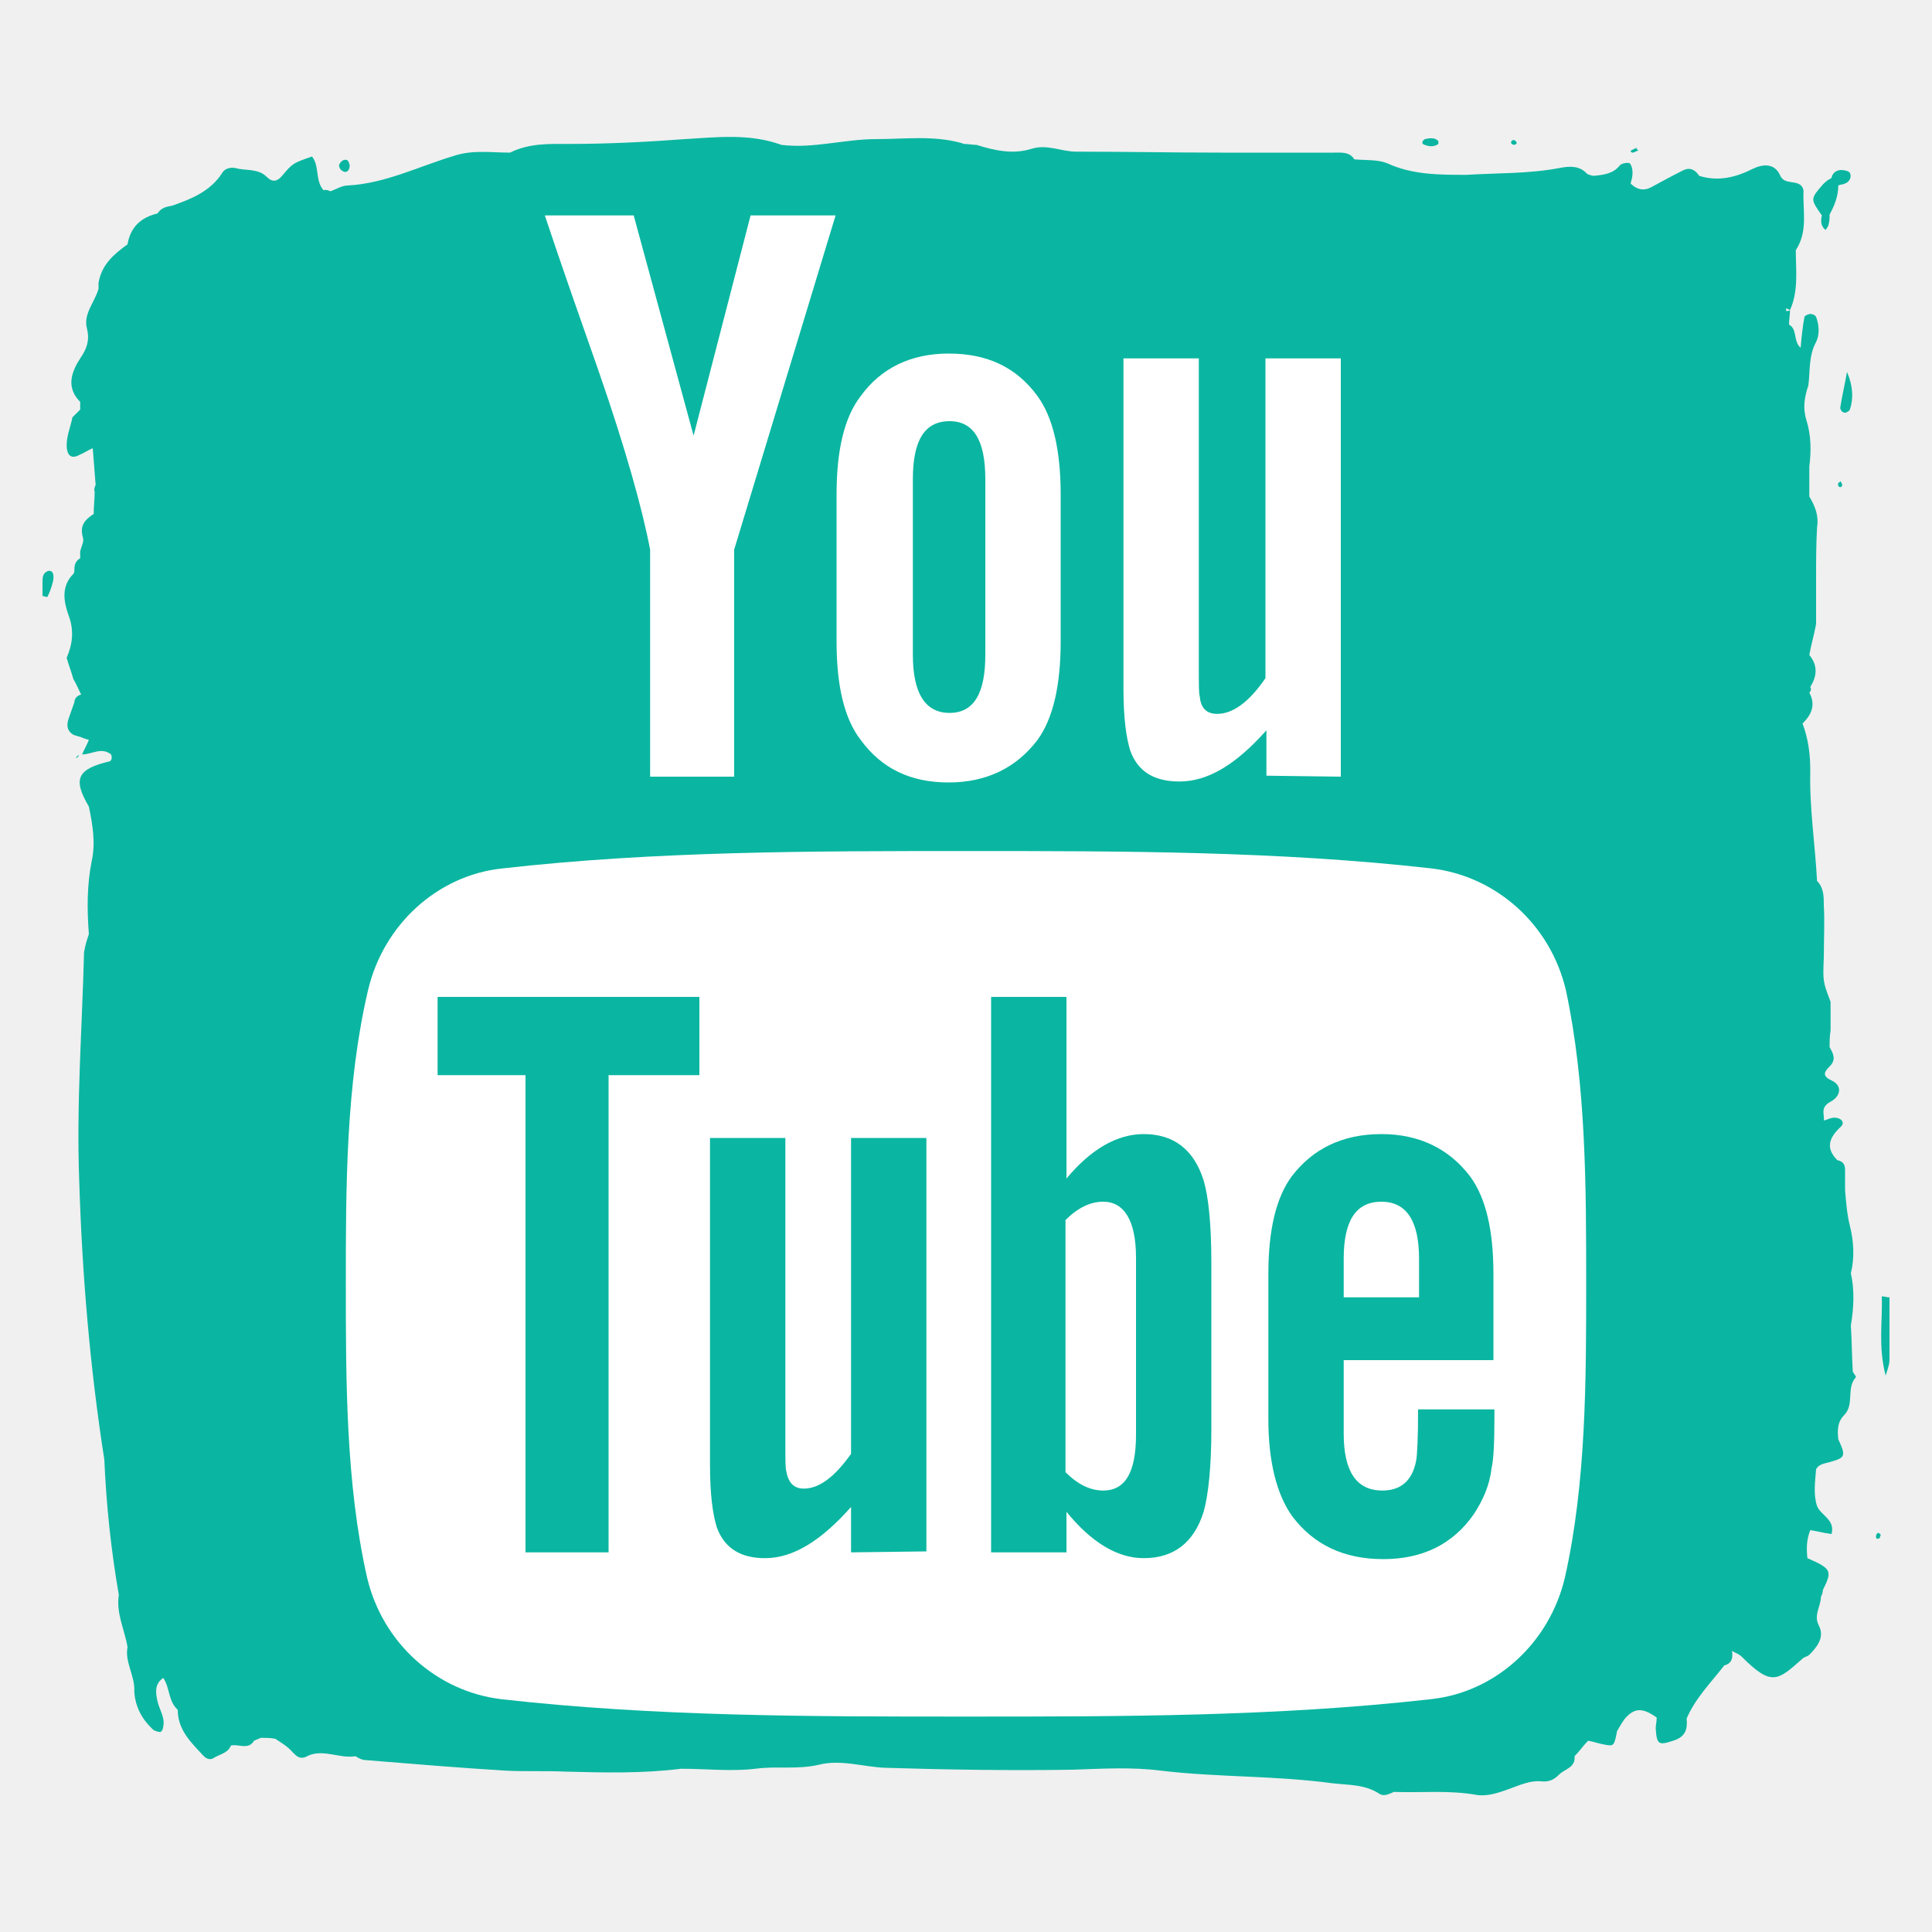
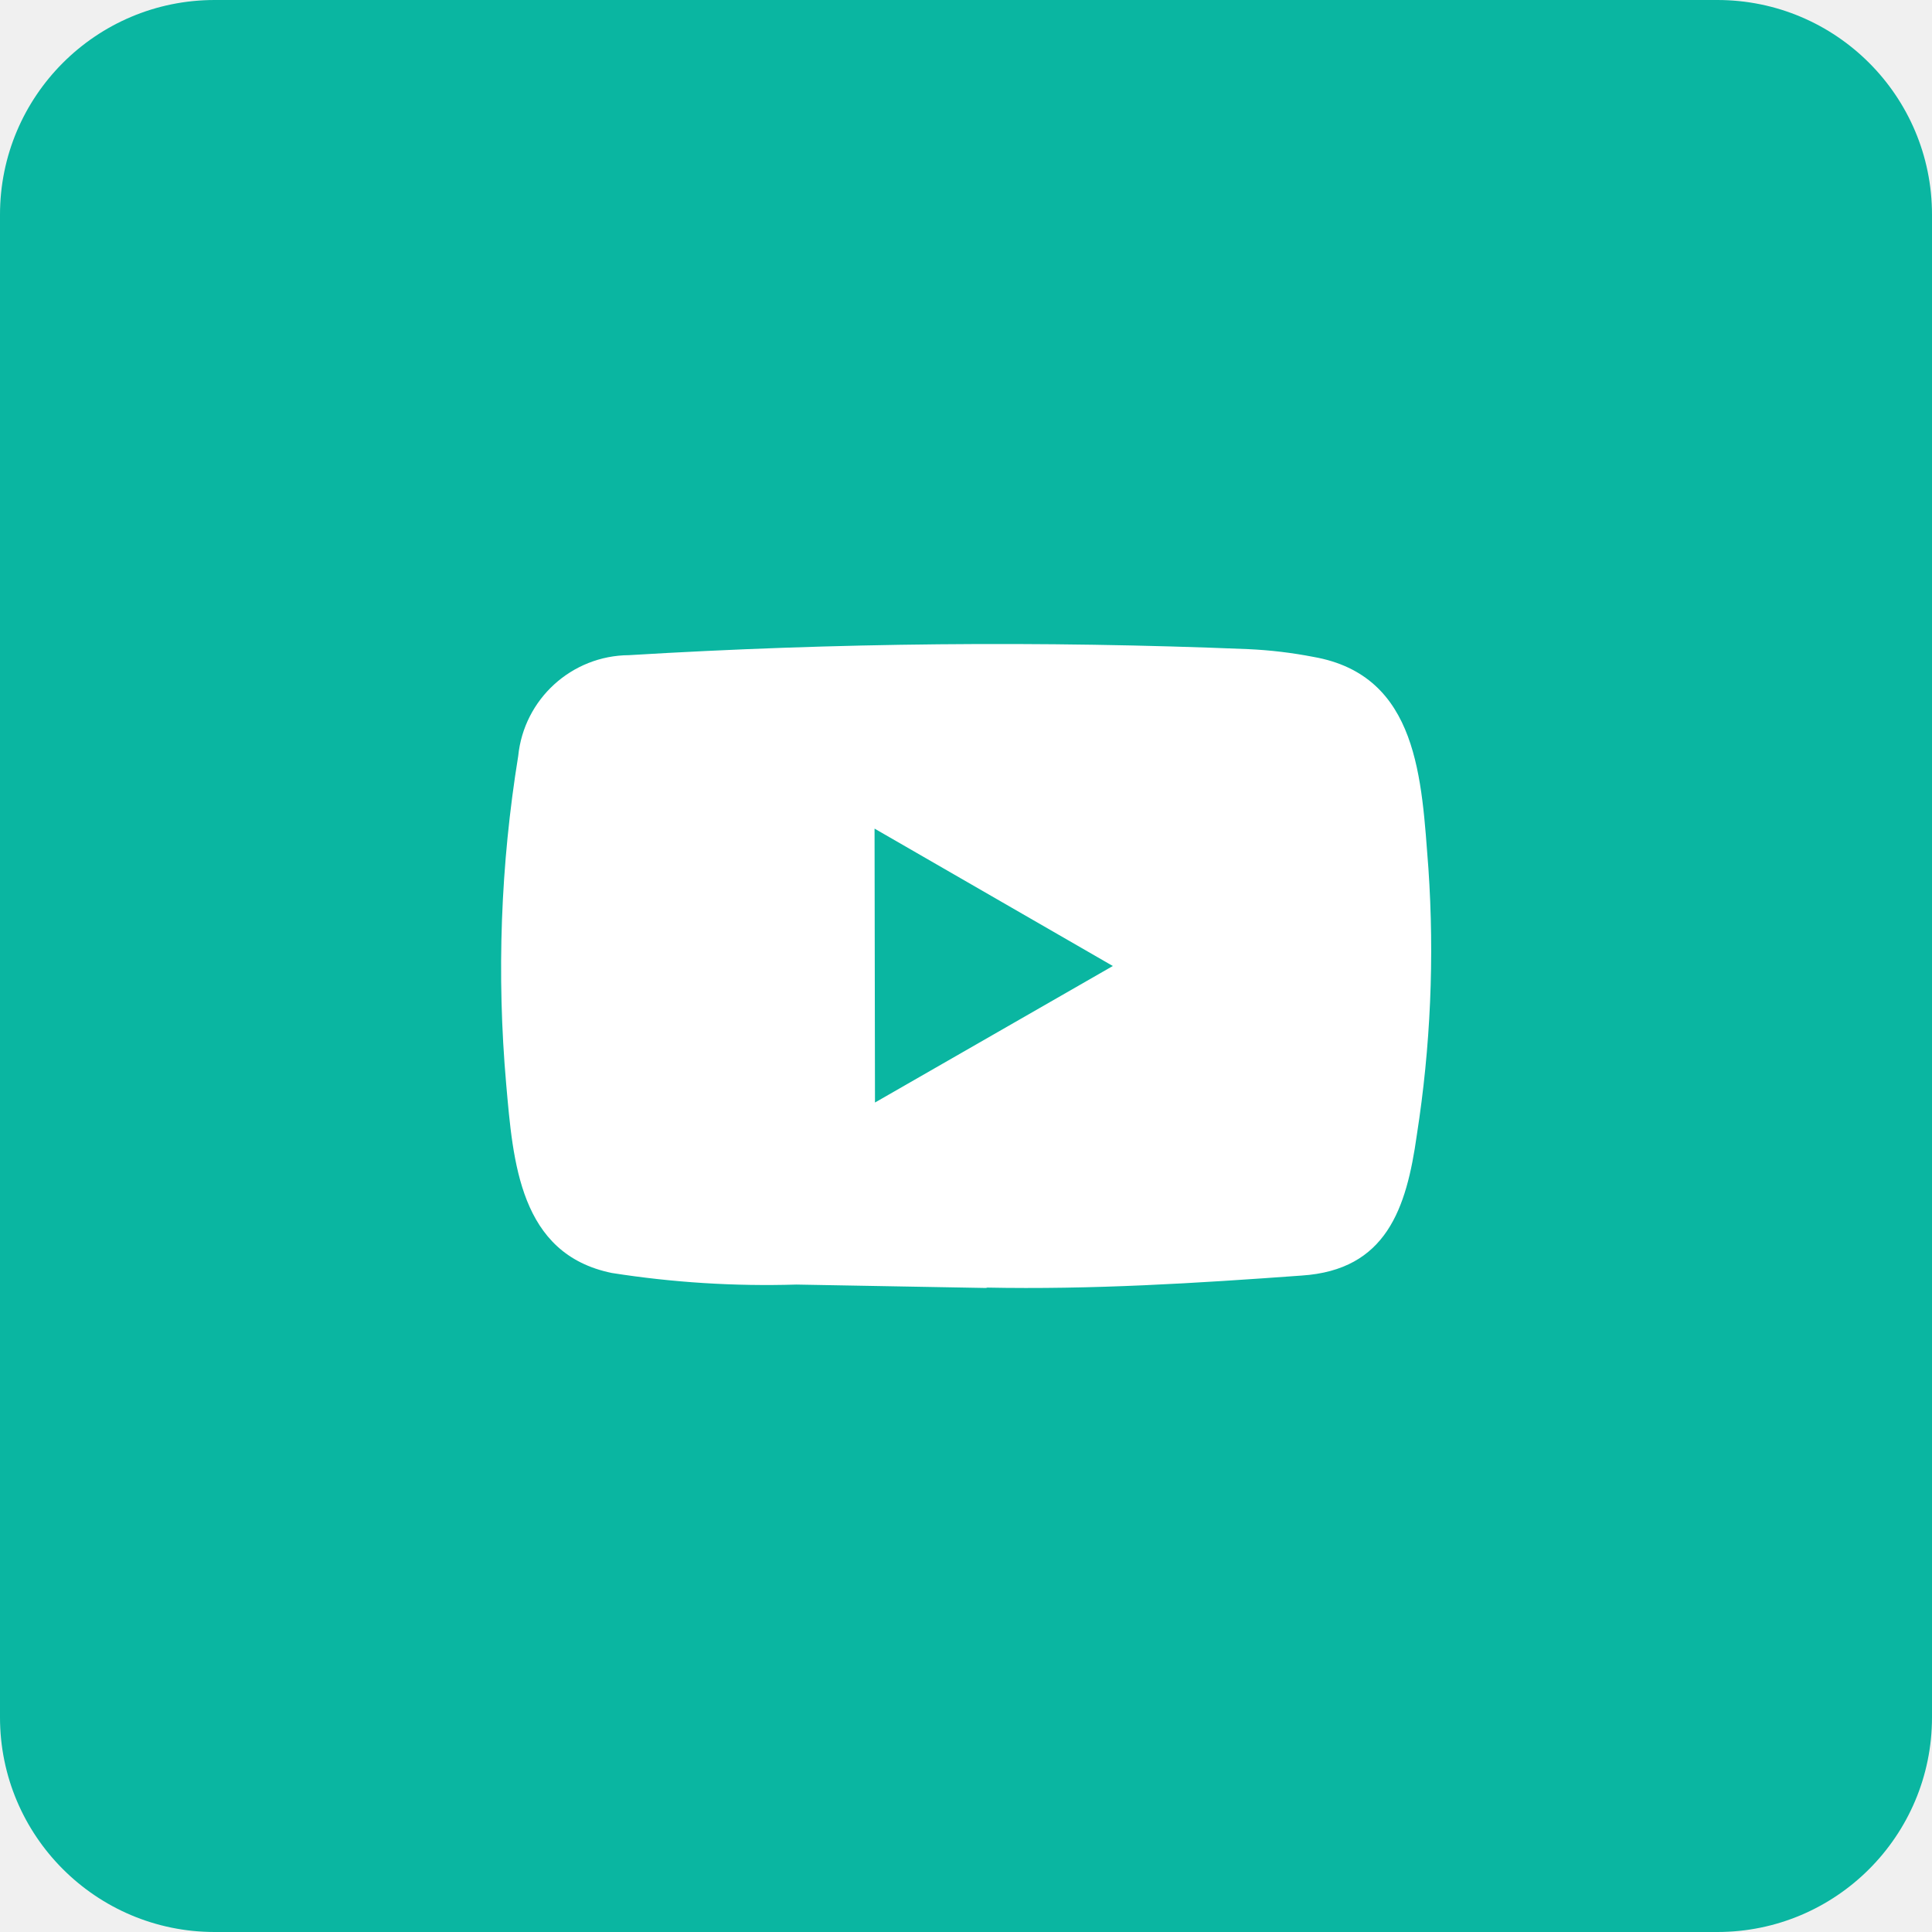
- <svg xmlns="http://www.w3.org/2000/svg" id="Слой_1" width="200" height="200">
-   <style>.st0{fill:#0ab6a1}.st1{fill:#fff}</style>
-   <path class="st0" d="M195.6 134.3c-.3 0-.5-.1-.8-.1.1 2.5-.4 5.1.4 8.2.3-.9.4-1.3.4-1.6v-6.5zM191.5 42.4c.4-1.2.3-2.5-.3-3.9-.2 1.2-.5 2.4-.7 3.7 0 .2.2.5.4.5.1.1.5-.1.6-.3zM5 59.1c-.6.2-.6.7-.6 1.2v1.4c.2 0 .3.1.5.1.2-.4.4-.9.5-1.3.3-.9.1-1.5-.4-1.4zM8.3 78.1s-.1 0 0 0c0 .1 0 0 0 0zM35.7 17.8c.4 0 .5-.4.5-.7-.1-.4-.2-.7-.7-.5-.2.1-.4.4-.4.5 0 .3.2.6.6.7zM147.5 15c.5.2 1 .2 1.4-.1v-.3c-.4-.4-.9-.3-1.4-.2-.3.2-.4.5 0 .6zM188.6 23.3c.1.2.2.4.4.5.1-.2.3-.4.3-.6.1-.3.1-.7.1-1 .5-.9.9-1.9.9-3 .2-.1.5-.1.7-.2.5-.2.7-.7.5-1.1-.1-.2-.6-.3-.9-.3-.5 0-.9.3-1 .8l-.1.1c-.3.1-.6.4-.8.6-1.3 1.5-1.3 1.5-.1 3.2-.1.4-.1.7 0 1zM194.2 159c0 .1 0 .2.1.3 0 0 .2 0 .3-.1 0-.1.1-.3.1-.3-.2-.3-.4-.3-.5.1zM156.7 15c.1 0 .2-.1.3-.1 0-.1 0-.2-.1-.3-.1-.1-.2-.1-.3-.1-.3.2-.2.4.1.5zM169 15.8c.2 0 .4-.2.6-.2-.1-.1-.2-.2-.2-.3l-.6.3c0 .1.1.2.2.2zM190.3 50c-.1.3.1.5.3.4.1 0 .1-.2.1-.3-.1-.1-.1-.2-.2-.3 0 .1-.2.2-.2.2zM8.3 78.2c-.1 0-.1 0 0 0-.1 0-.1 0 0 0zM7.9 78.5l.3-.3c-.1 0-.2 0-.2.1-.1 0-.1.1-.1.2z" />
-   <path class="st0" d="M191.6 137.2c.3-1.8.4-3.6 0-5.4.4-1.6.3-3.3-.1-4.9-.3-1.2-.4-2.5-.5-3.7v-1.6c0-.7.1-1.3-.8-1.5-1.3-1.3-.8-2.4.4-3.5.4-.4 0-.9-.7-.9-.4 0-.7.2-1.1.3.1-.6-.4-1.3.6-1.9 1.2-.6 1.3-1.7.3-2.2-1.1-.5-.9-.9-.3-1.5.7-.7.4-1.3 0-2 0-.6 0-1.1.1-1.7v-3c-.8-2.1-.8-2.1-.7-4.6 0-1.8.1-3.6 0-5.4 0-.9 0-1.8-.7-2.5-.2-3.8-.8-7.6-.7-11.4 0-1.7-.2-3.3-.8-4.9.9-.9 1.4-1.9.7-3.2.2-.2.2-.4.1-.6.7-1.1.8-2.2-.1-3.3.2-1.1.5-2.1.7-3.2v-4.7c0-1.8 0-3.5.1-5.3.2-1.2-.2-2.2-.8-3.2v-3.1c.2-1.6.2-3.2-.3-4.8-.4-1.3-.2-2.4.2-3.6.2-1.5 0-3 .8-4.5.4-.8.3-1.8 0-2.6-.1-.2-.4-.3-.6-.3-.2 0-.6.2-.6.3-.2 1-.3 2.1-.4 3.2-.8-.7-.3-1.9-1.2-2.4 0-.5.1-1 .1-1.5-.1.1-.3.1-.4.1v-.3c.1.1.3.1.4.2.9-2 .6-4.1.6-6.2 1.3-2 .7-4.1.8-6.2-.3-1.3-1.9-.4-2.4-1.5-.6-1.4-1.9-1.2-2.9-.7-1.8.9-3.6 1.3-5.5.7-.4-.6-.9-.9-1.6-.6-1.2.6-2.3 1.2-3.4 1.8-.8.4-1.5.2-2.1-.4.1-.4.2-.7.2-1.1 0-.4-.1-.8-.3-1-.2-.1-.8 0-1 .2-.7.9-1.7 1-2.7 1.1-.2 0-.5-.1-.7-.2-.8-.9-1.9-.8-2.9-.6-3.2.6-6.4.5-9.6.7-2.8 0-5.6 0-8.2-1.2-1-.4-2.2-.3-3.4-.4-.5-.8-1.3-.7-2.1-.7h-11.6c-5 0-10-.1-15.1-.1-1.5 0-3-.8-4.6-.3-1.9.6-3.8.2-5.7-.4-.4 0-.9-.1-1.3-.1-.1 0-.2-.1-.3-.1-2.9-.8-5.8-.4-8.8-.4-3.3 0-6.5 1-9.8.6-3.3-1.2-6.6-.8-10-.6-4 .3-8 .5-12 .5-2 0-4.1-.1-6.1.9-1.9 0-3.8-.3-5.7.3-3.7 1.1-7.2 2.9-11.1 3.1-.6 0-1.2.4-1.8.6-.2-.1-.5-.2-.7-.1-.9-1-.4-2.5-1.2-3.5-2 .7-2 .7-3.1 2-.5.6-1 .7-1.6.1-.9-.9-2.2-.6-3.2-.9-.5-.1-1.1 0-1.4.5-1.2 1.9-3.2 2.7-5.2 3.4-.6.1-1.1.2-1.5.8l.2.2-.2-.2c-1.7.4-2.8 1.4-3.1 3.2-1.4 1-2.7 2.1-3 4v.6C9.8 31.3 8.6 32.5 9 34c.3 1.2 0 2.1-.7 3.1-.9 1.4-1.5 3 0 4.5v.8l-.8.8c-.2 1-.6 1.9-.6 2.9 0 .6.2 1.6 1.3 1 .5-.2.9-.5 1.4-.7.1 1.3.2 2.6.3 3.8-.1.2-.2.5-.1.7 0 .8-.1 1.5-.1 2.3-.9.6-1.5 1.2-1.1 2.5.1.4-.2.9-.3 1.4v.7c-.4.2-.6.6-.6 1.1 0 .2 0 .4-.1.5-1.3 1.3-1 2.9-.5 4.3.6 1.6.4 3-.2 4.4.2.7.5 1.5.7 2.2.3.5.5 1 .8 1.6-.4.1-.7.4-.7.8-.2.6-.4 1.1-.6 1.7-.2.6-.2 1.2.4 1.6.3.2.7.2 1.1.4.2.1.4.1.6.2-.2.5-.5 1-.7 1.5 1 0 2-.8 3 0 .1.3.1.5-.1.7-3.4.8-3.9 1.8-2.2 4.7.4 1.9.7 3.8.3 5.6-.5 2.5-.5 5-.3 7.6-.2.6-.4 1.2-.5 1.9-.2 7.9-.8 15.7-.5 23.6.3 9.7 1.1 19.3 2.6 28.9.2 4.7.7 9.4 1.5 14-.3 1.9.6 3.6.9 5.4-.3 1.6.8 3 .7 4.6.1 1.6.8 2.9 2 4 .2.1.5.2.7.2.2-.1.3-.4.3-.6.2-.9-.4-1.7-.6-2.6-.2-.9-.3-1.8.6-2.4.7 1 .5 2.4 1.5 3.3 0 2.1 1.4 3.4 2.7 4.8.3.3.7.4 1 .2.6-.4 1.5-.5 1.8-1.3.8-.2 1.8.5 2.4-.5.2-.1.5-.2.7-.3.5 0 1 0 1.5.1.6.4 1.3.8 1.8 1.4.4.4.7.7 1.3.5 1.7-1 3.5.2 5.2-.1.3.2.7.4 1 .4 4.9.4 9.7.8 14.6 1.1 2 .1 4.1 0 6.2.1 4 .1 7.9.2 11.9-.3 2.6 0 5.2.3 7.7 0 2.2-.3 4.3.1 6.5-.4 2.3-.6 4.6.2 6.9.3 6.5.2 12.9.3 19.4.2 3.1-.1 6.1-.3 9.2.1 5.9.7 11.8.5 17.7 1.3 1.7.2 3.4.1 4.9 1.1.5.3 1 0 1.5-.2 2.8.1 5.7-.2 8.5.3 1.1.2 2.3-.2 3.4-.6 1.1-.4 2.2-.9 3.3-.8.9.1 1.4-.2 1.9-.7.6-.6 1.7-.7 1.6-1.9.5-.5.9-1.1 1.4-1.6.6.1 1.1.3 1.7.4 1 .2 1 .1 1.3-1.4.3-.5.6-1.1 1-1.5.9-.9 1.7-.9 3.1.1 0 .4-.1.8-.1 1.1.1 1.7.3 1.8 1.8 1.3 1.3-.4 1.5-1.2 1.4-2.3.9-2.1 2.5-3.7 3.9-5.5.8-.2.9-.8.8-1.5.3.2.7.3 1 .6 3.1 3.1 3.7 2.5 6.3.2.2-.2.5-.2.7-.4.8-.8 1.6-1.8 1-3-.6-1.1.2-2 .2-3 .1-.2.2-.4.2-.7 1-2 .9-2.2-1.6-3.3-.1-1-.1-1.9.3-2.9.7.1 1.4.3 2.2.4.4-1.5-1.1-1.9-1.5-2.9-.4-1.2-.2-2.5-.1-3.8.3-.6 1-.6 1.6-.8 1.4-.4 1.5-.6.7-2.3-.1-.9-.1-1.8.6-2.5 1.1-1.1.2-2.8 1.2-3.9.1-.1-.2-.4-.3-.6-.1-1.7-.1-3.2-.2-4.8zm-1.5 11.7z" />
-   <path class="st1" d="M86.5 22.3h-8.8l-5.9 22.8-6.2-22.8h-9.2c1.8 5.4 3.7 10.8 5.6 16.2 2.8 8.1 4.5 14.2 5.3 18.4v23.5H76V56.9l10.5-34.6zm23.3 44.1V51.2c0-4.6-.8-8-2.4-10.2-2.2-3-5.2-4.4-9.2-4.4-3.9 0-7 1.5-9.1 4.4-1.7 2.2-2.5 5.6-2.5 10.2v15.2c0 4.6.8 8 2.5 10.2 2.2 3 5.2 4.4 9.1 4.4 3.9 0 7-1.5 9.2-4.4 1.6-2.2 2.4-5.6 2.4-10.2zm-7.8 1.4c0 4-1.2 6-3.7 6s-3.8-2-3.8-6V49.6c0-4 1.2-6 3.8-6 2.5 0 3.7 2 3.7 6v18.2zm36.8 12.6V37.1H131v33.1c-1.7 2.5-3.4 3.7-5 3.7-1.1 0-1.7-.6-1.8-1.8-.1-.3-.1-1.2-.1-3.1V37.1h-7.8v34.2c0 3.1.3 5.1.7 6.4.8 2.2 2.5 3.2 5.1 3.2 2.9 0 5.8-1.7 9-5.3v4.7l7.7.1zM164.2 132.9c0 10 0 20.6-2.2 30.4-1.6 6.8-7.2 11.9-13.9 12.6-15.9 1.8-32.1 1.8-48.1 1.8-16.1 0-32.2 0-48.1-1.8-6.7-.8-12.3-5.8-13.9-12.6-2.2-9.7-2.2-20.4-2.2-30.4s0-20.6 2.3-30.4c1.6-6.8 7.2-11.9 13.9-12.6 15.9-1.8 32-1.8 48.1-1.8s32.2 0 48.1 1.8c6.7.8 12.3 5.8 13.9 12.6 2.1 9.8 2.1 20.4 2.1 30.4z" />
-   <path class="st0" d="M72.4 111.3v-8.1H45.3v8.1h9.1v49.4H63v-49.4h9.4zm15.7 49.4V156c-3.1 3.5-6 5.3-8.9 5.3-2.5 0-4.2-1-5-3.2-.4-1.3-.7-3.3-.7-6.4v-33.9h7.8v31.5c0 1.8 0 2.8.1 3 .2 1.2.8 1.8 1.8 1.8 1.6 0 3.2-1.2 4.9-3.6v-32.7h7.8v42.8l-7.8.1zm29.5-12.2c0 3.9-1.1 5.8-3.4 5.8-1.3 0-2.6-.6-3.9-1.9v-26.1c1.3-1.3 2.6-1.9 3.9-1.9 2.2 0 3.4 2 3.4 5.8v18.3zm7.8-.6v-17.1c0-4.1-.3-6.9-.8-8.6-1-3.2-3.1-4.8-6.2-4.8-2.8 0-5.5 1.6-8 4.6v-18.8h-7.8v57.5h7.8v-4.2c2.6 3.2 5.3 4.8 8 4.8 3.1 0 5.2-1.6 6.2-4.8.5-1.8.8-4.7.8-8.6zm21.5-13.6h-7.8v-4c0-4 1.3-5.9 3.9-5.9 2.6 0 3.9 2 3.9 5.9v4zm7.8 12.7v-1.1h-7.9c0 3.1-.1 4.8-.2 5.3-.4 2.1-1.6 3.1-3.5 3.1-2.7 0-4-2-4-5.9v-7.6h15.5v-8.9c0-4.6-.8-7.9-2.4-10.1-2.2-2.9-5.3-4.4-9.2-4.4-4 0-7.1 1.5-9.3 4.4-1.6 2.2-2.4 5.5-2.4 10.1v15c0 4.5.9 7.9 2.5 10.1 2.2 2.9 5.3 4.4 9.4 4.4 4 0 7.2-1.5 9.4-4.7.9-1.4 1.6-2.9 1.8-4.7.2-.8.3-2.5.3-5z" />
+ <svg xmlns="http://www.w3.org/2000/svg" width="45" height="45">
+   <rect width="45" height="45" rx="5" ry="5" style="fill:#0ab6a1" />
+   <path d="M23,30l-4.45-.08a23.21,23.21,0,0,1-4.3-.27c-2.15-.44-2.3-2.59-2.46-4.4a30.84,30.84,0,0,1,.28-7.64,2.61,2.61,0,0,1,2.58-2.35,142.24,142.24,0,0,1,14.43-.14,10.41,10.41,0,0,1,1.51.18c2.46.43,2.52,2.87,2.68,4.92A27.91,27.91,0,0,1,33,26.44c-.24,1.71-.71,3.14-2.68,3.27-2.47.18-4.88.33-7.36.28C23,30,23,30,23,30Zm-2.62-4.32,5.54-3.18L20.37,19.3Z" style="fill:#fff" />
</svg>
